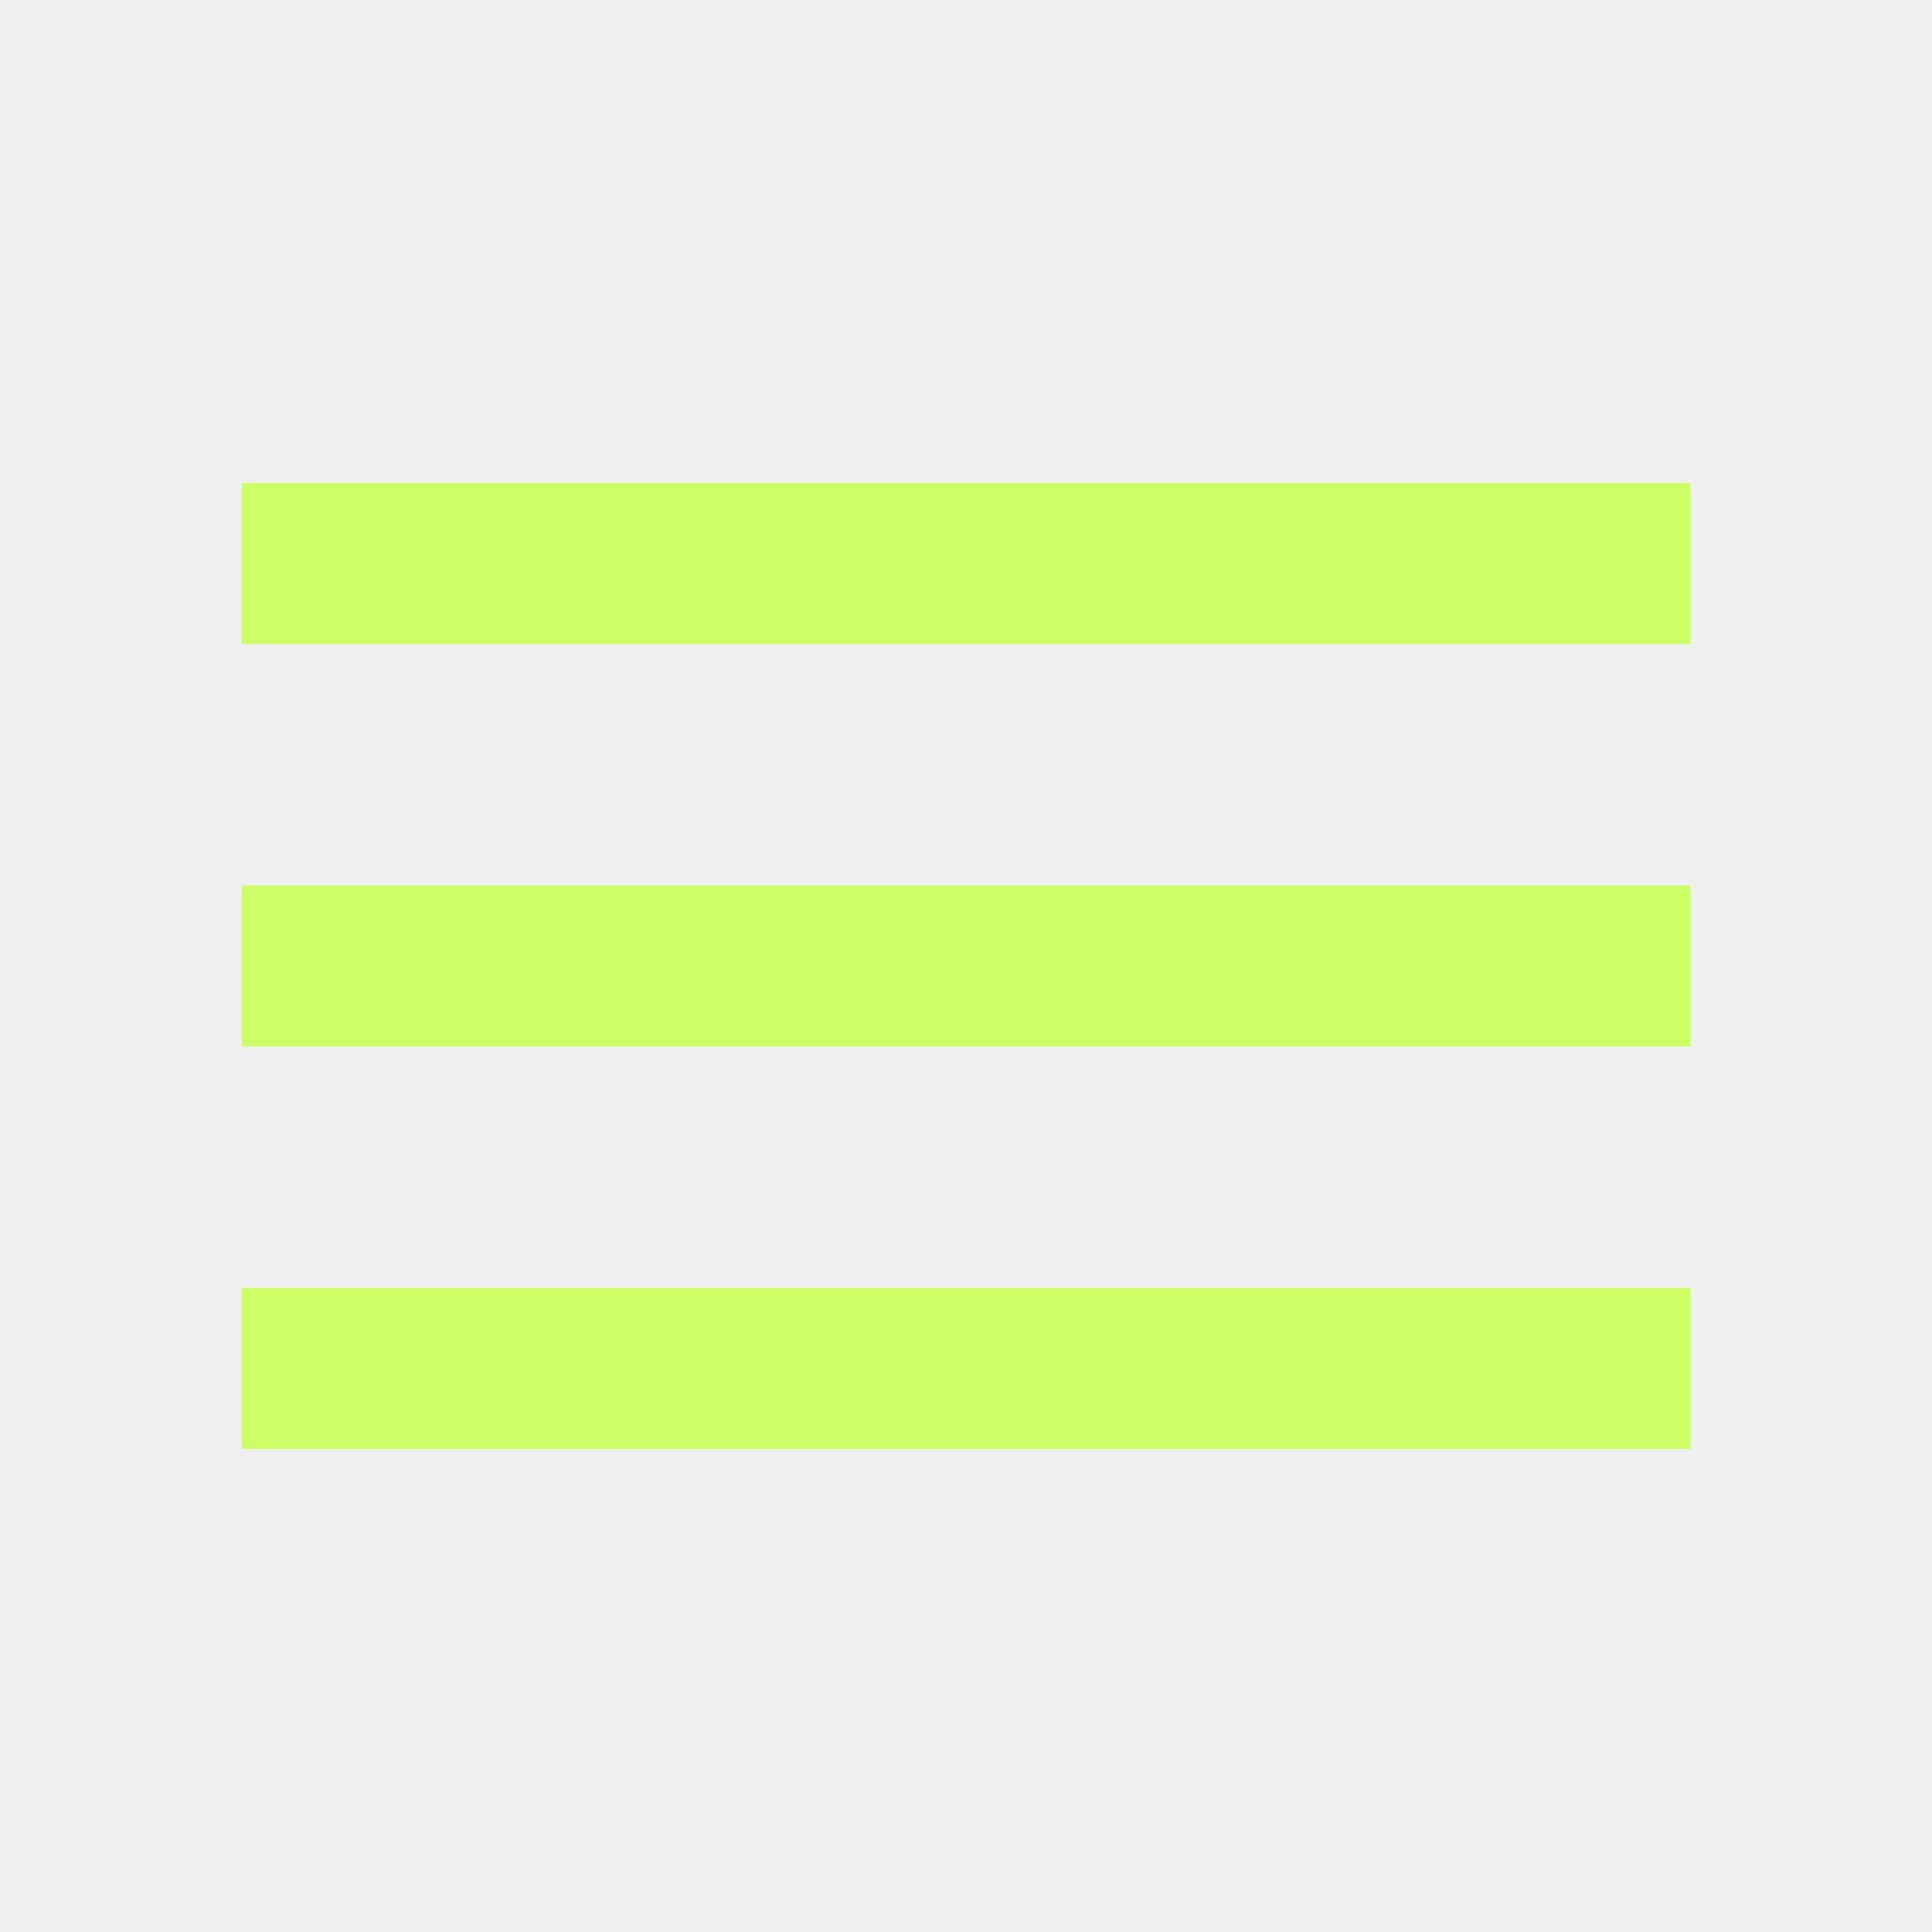
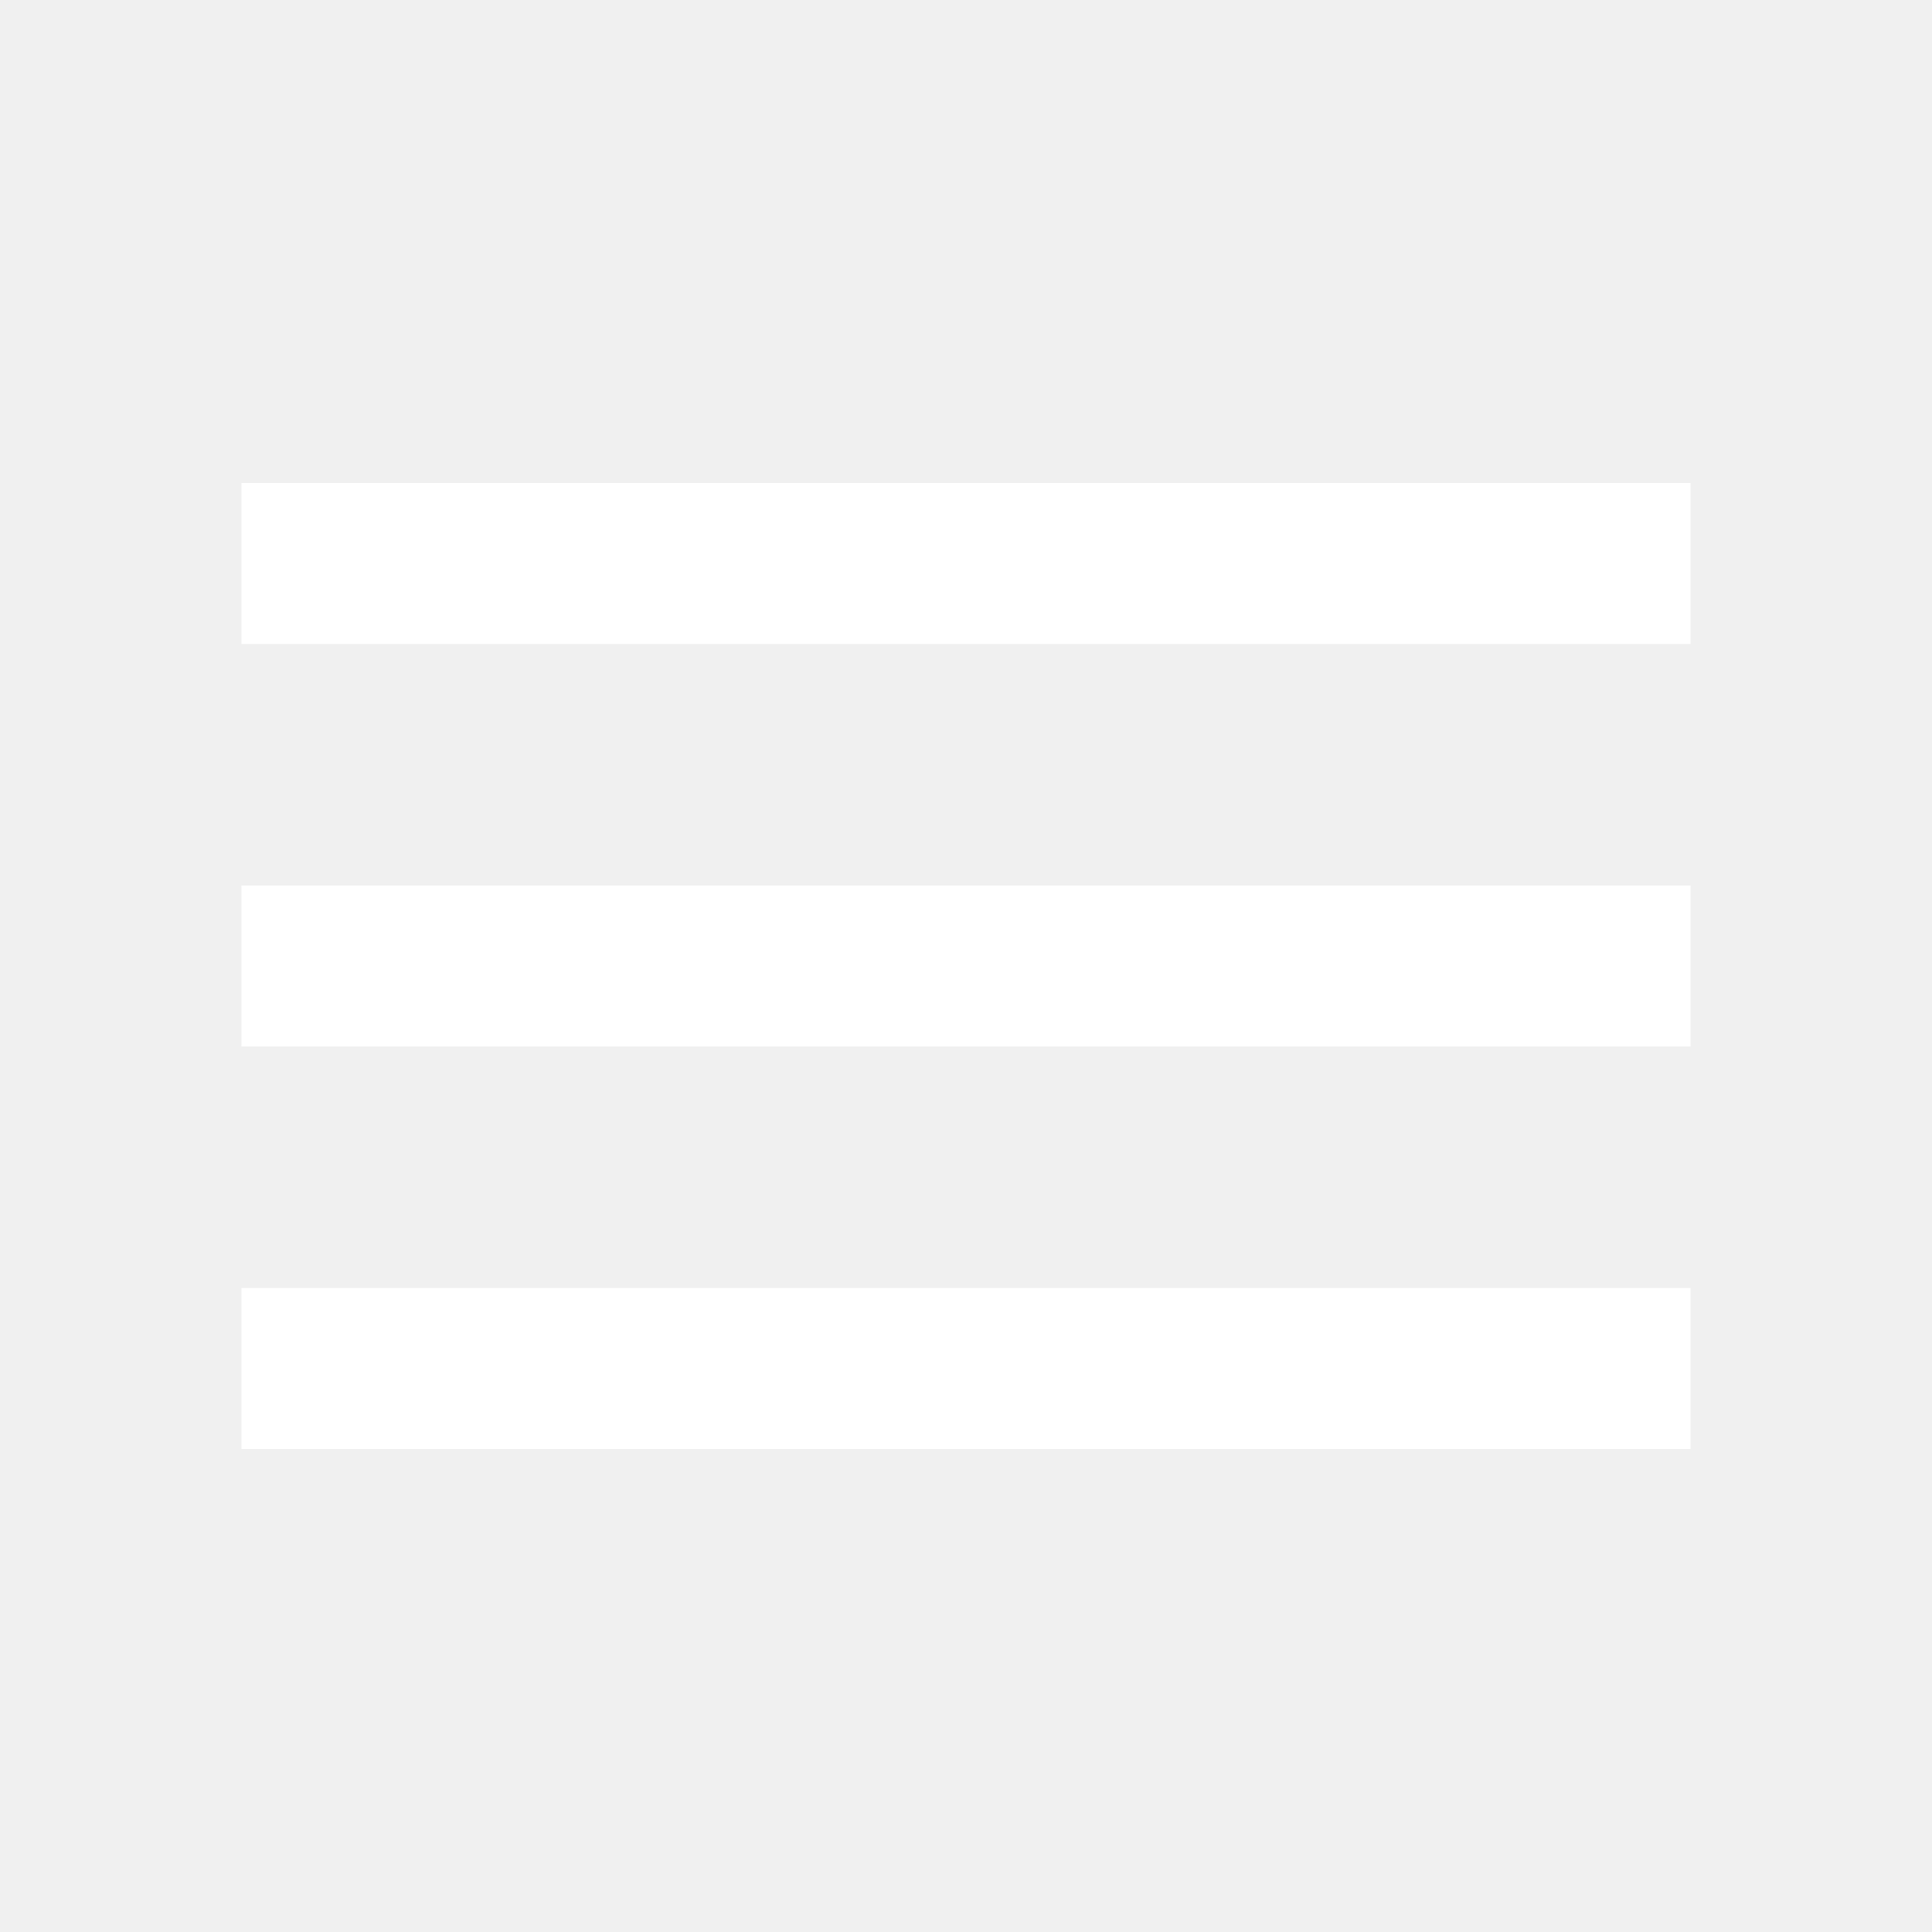
<svg xmlns="http://www.w3.org/2000/svg" version="1.1" width="24" height="24" viewBox="0 0 24 24" id="svg2">
  <defs id="defs8" />
-   <path d="M3,6H21V8H3V6M3,11H21V13H3V11M3,16H21V18H3V16Z" id="path4" style="fill:#ccff66;fill-opacity:1" />
+   <path d="M3,6H21V8H3V6M3,11H21V13H3V11M3,16H21V18H3V16Z" id="path4" style="fill:#ffffff;fill-opacity:1" />
</svg>
